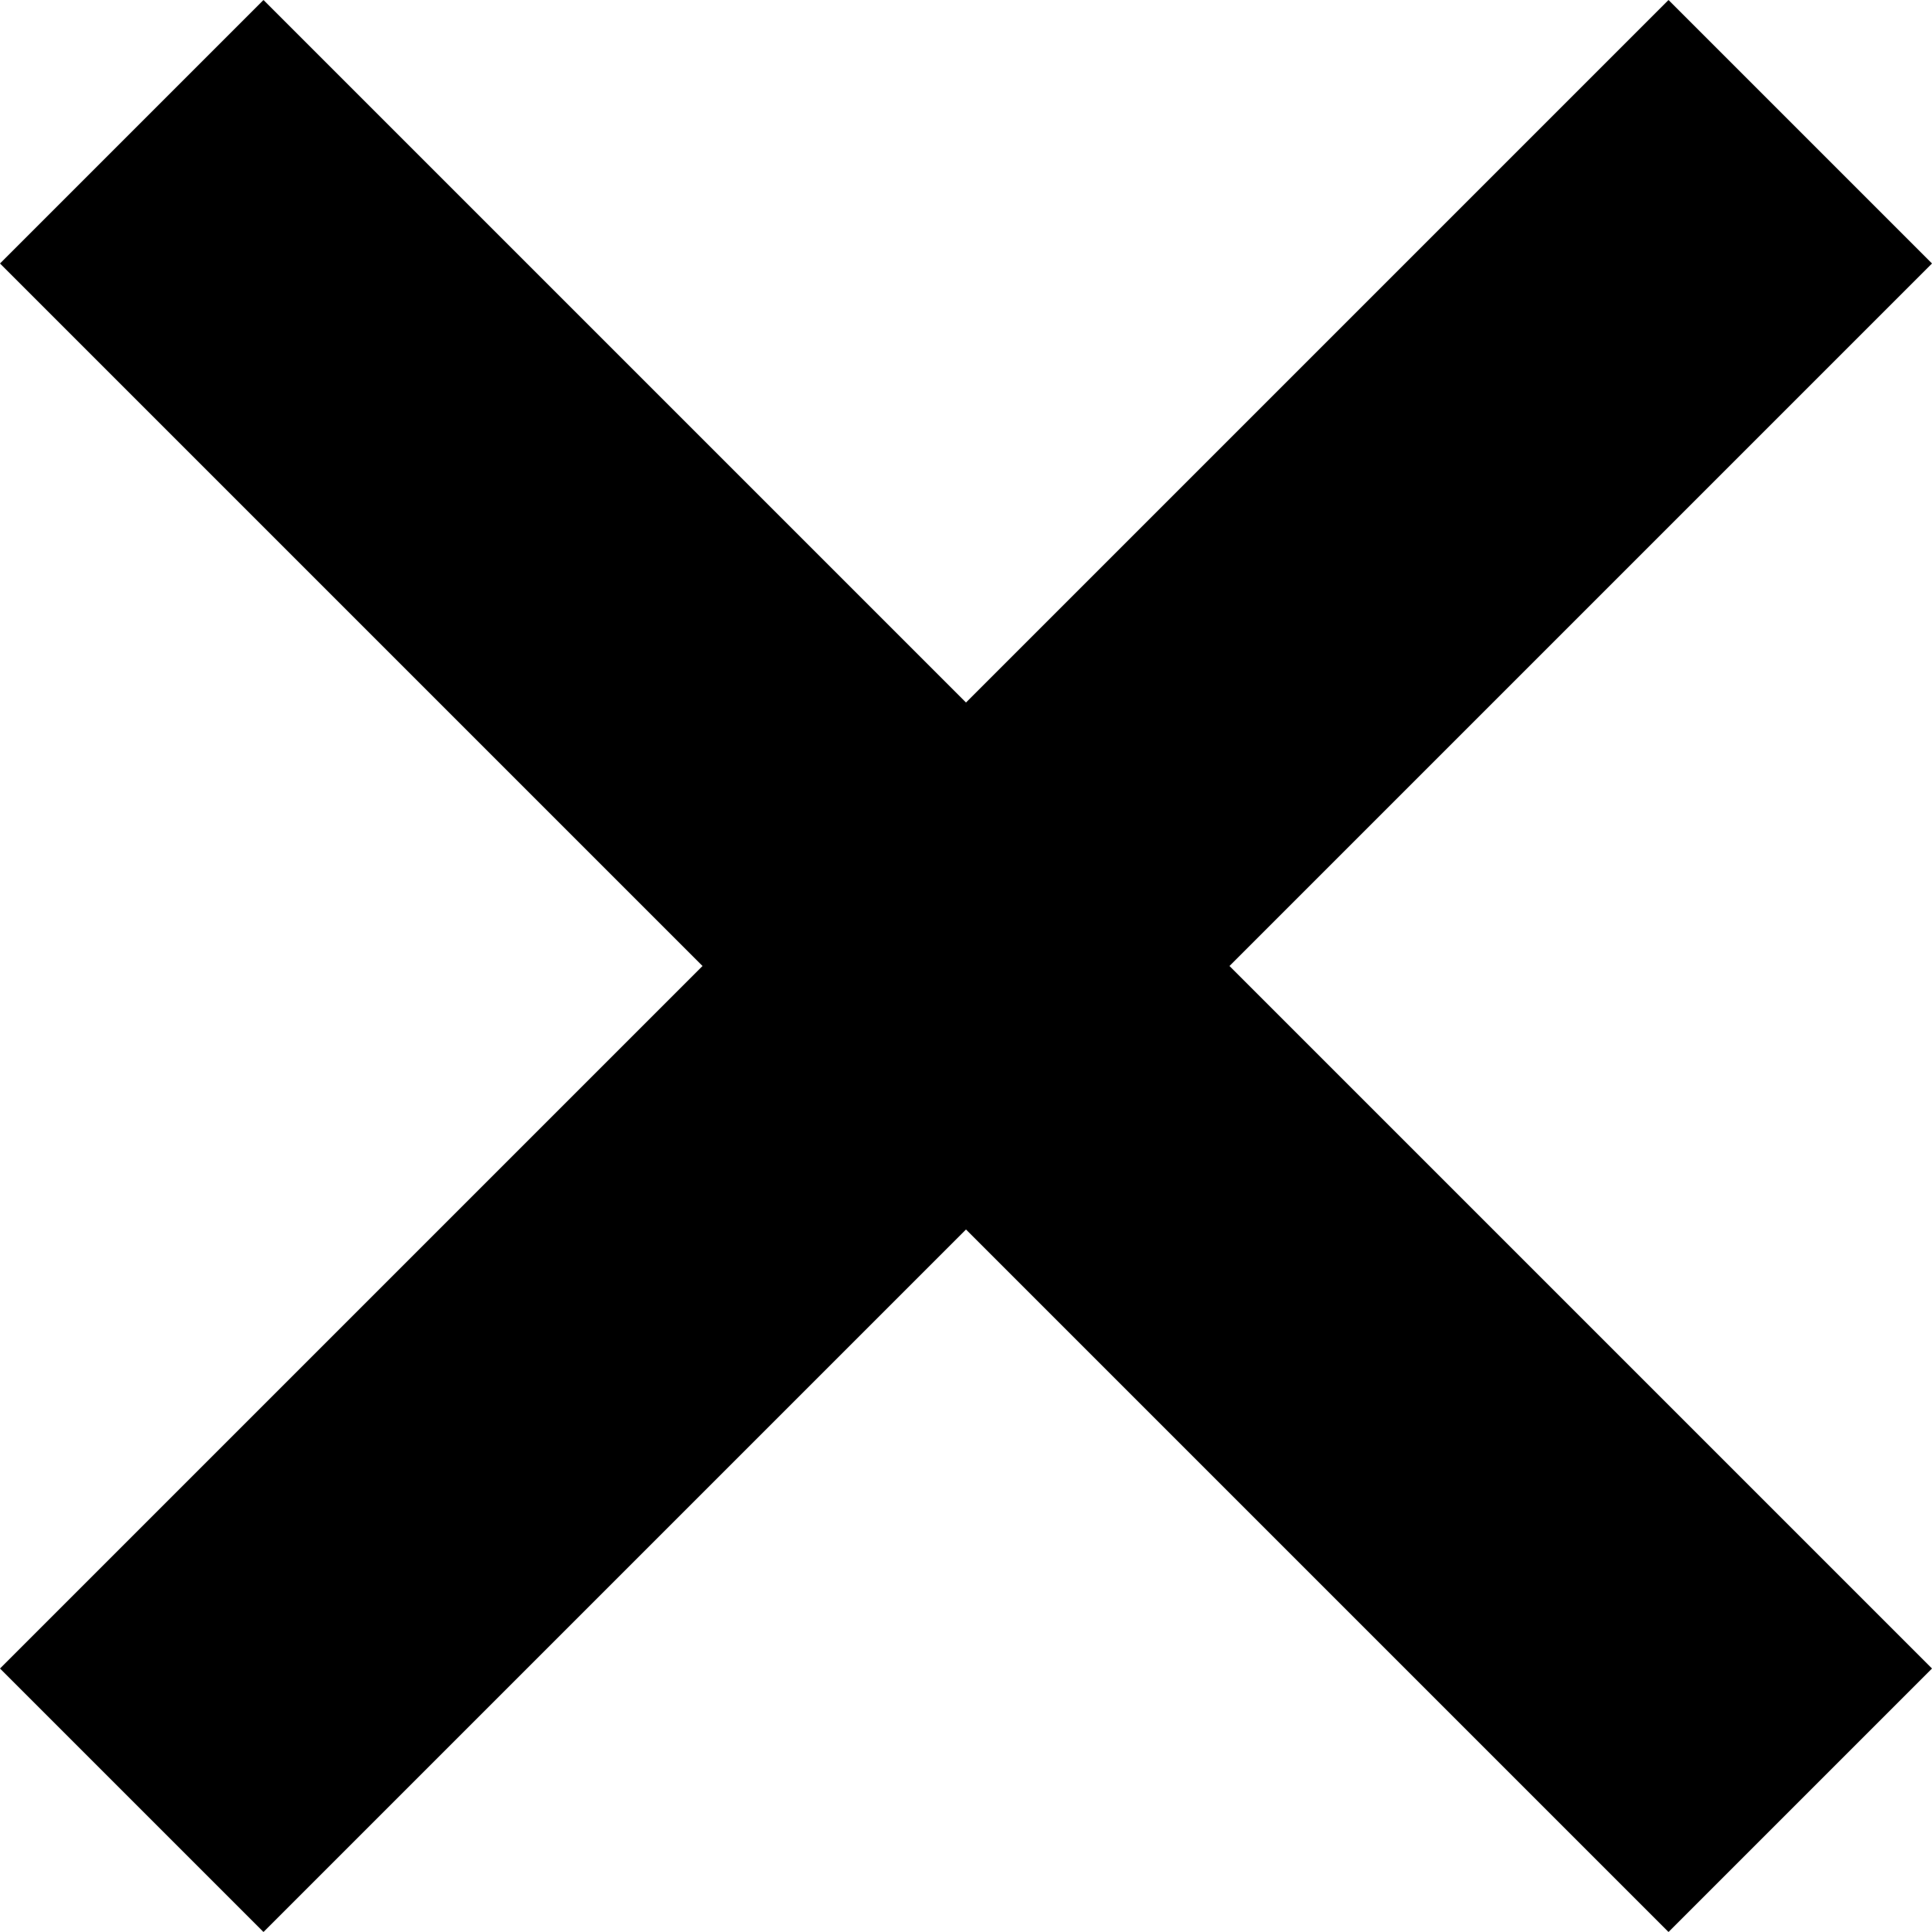
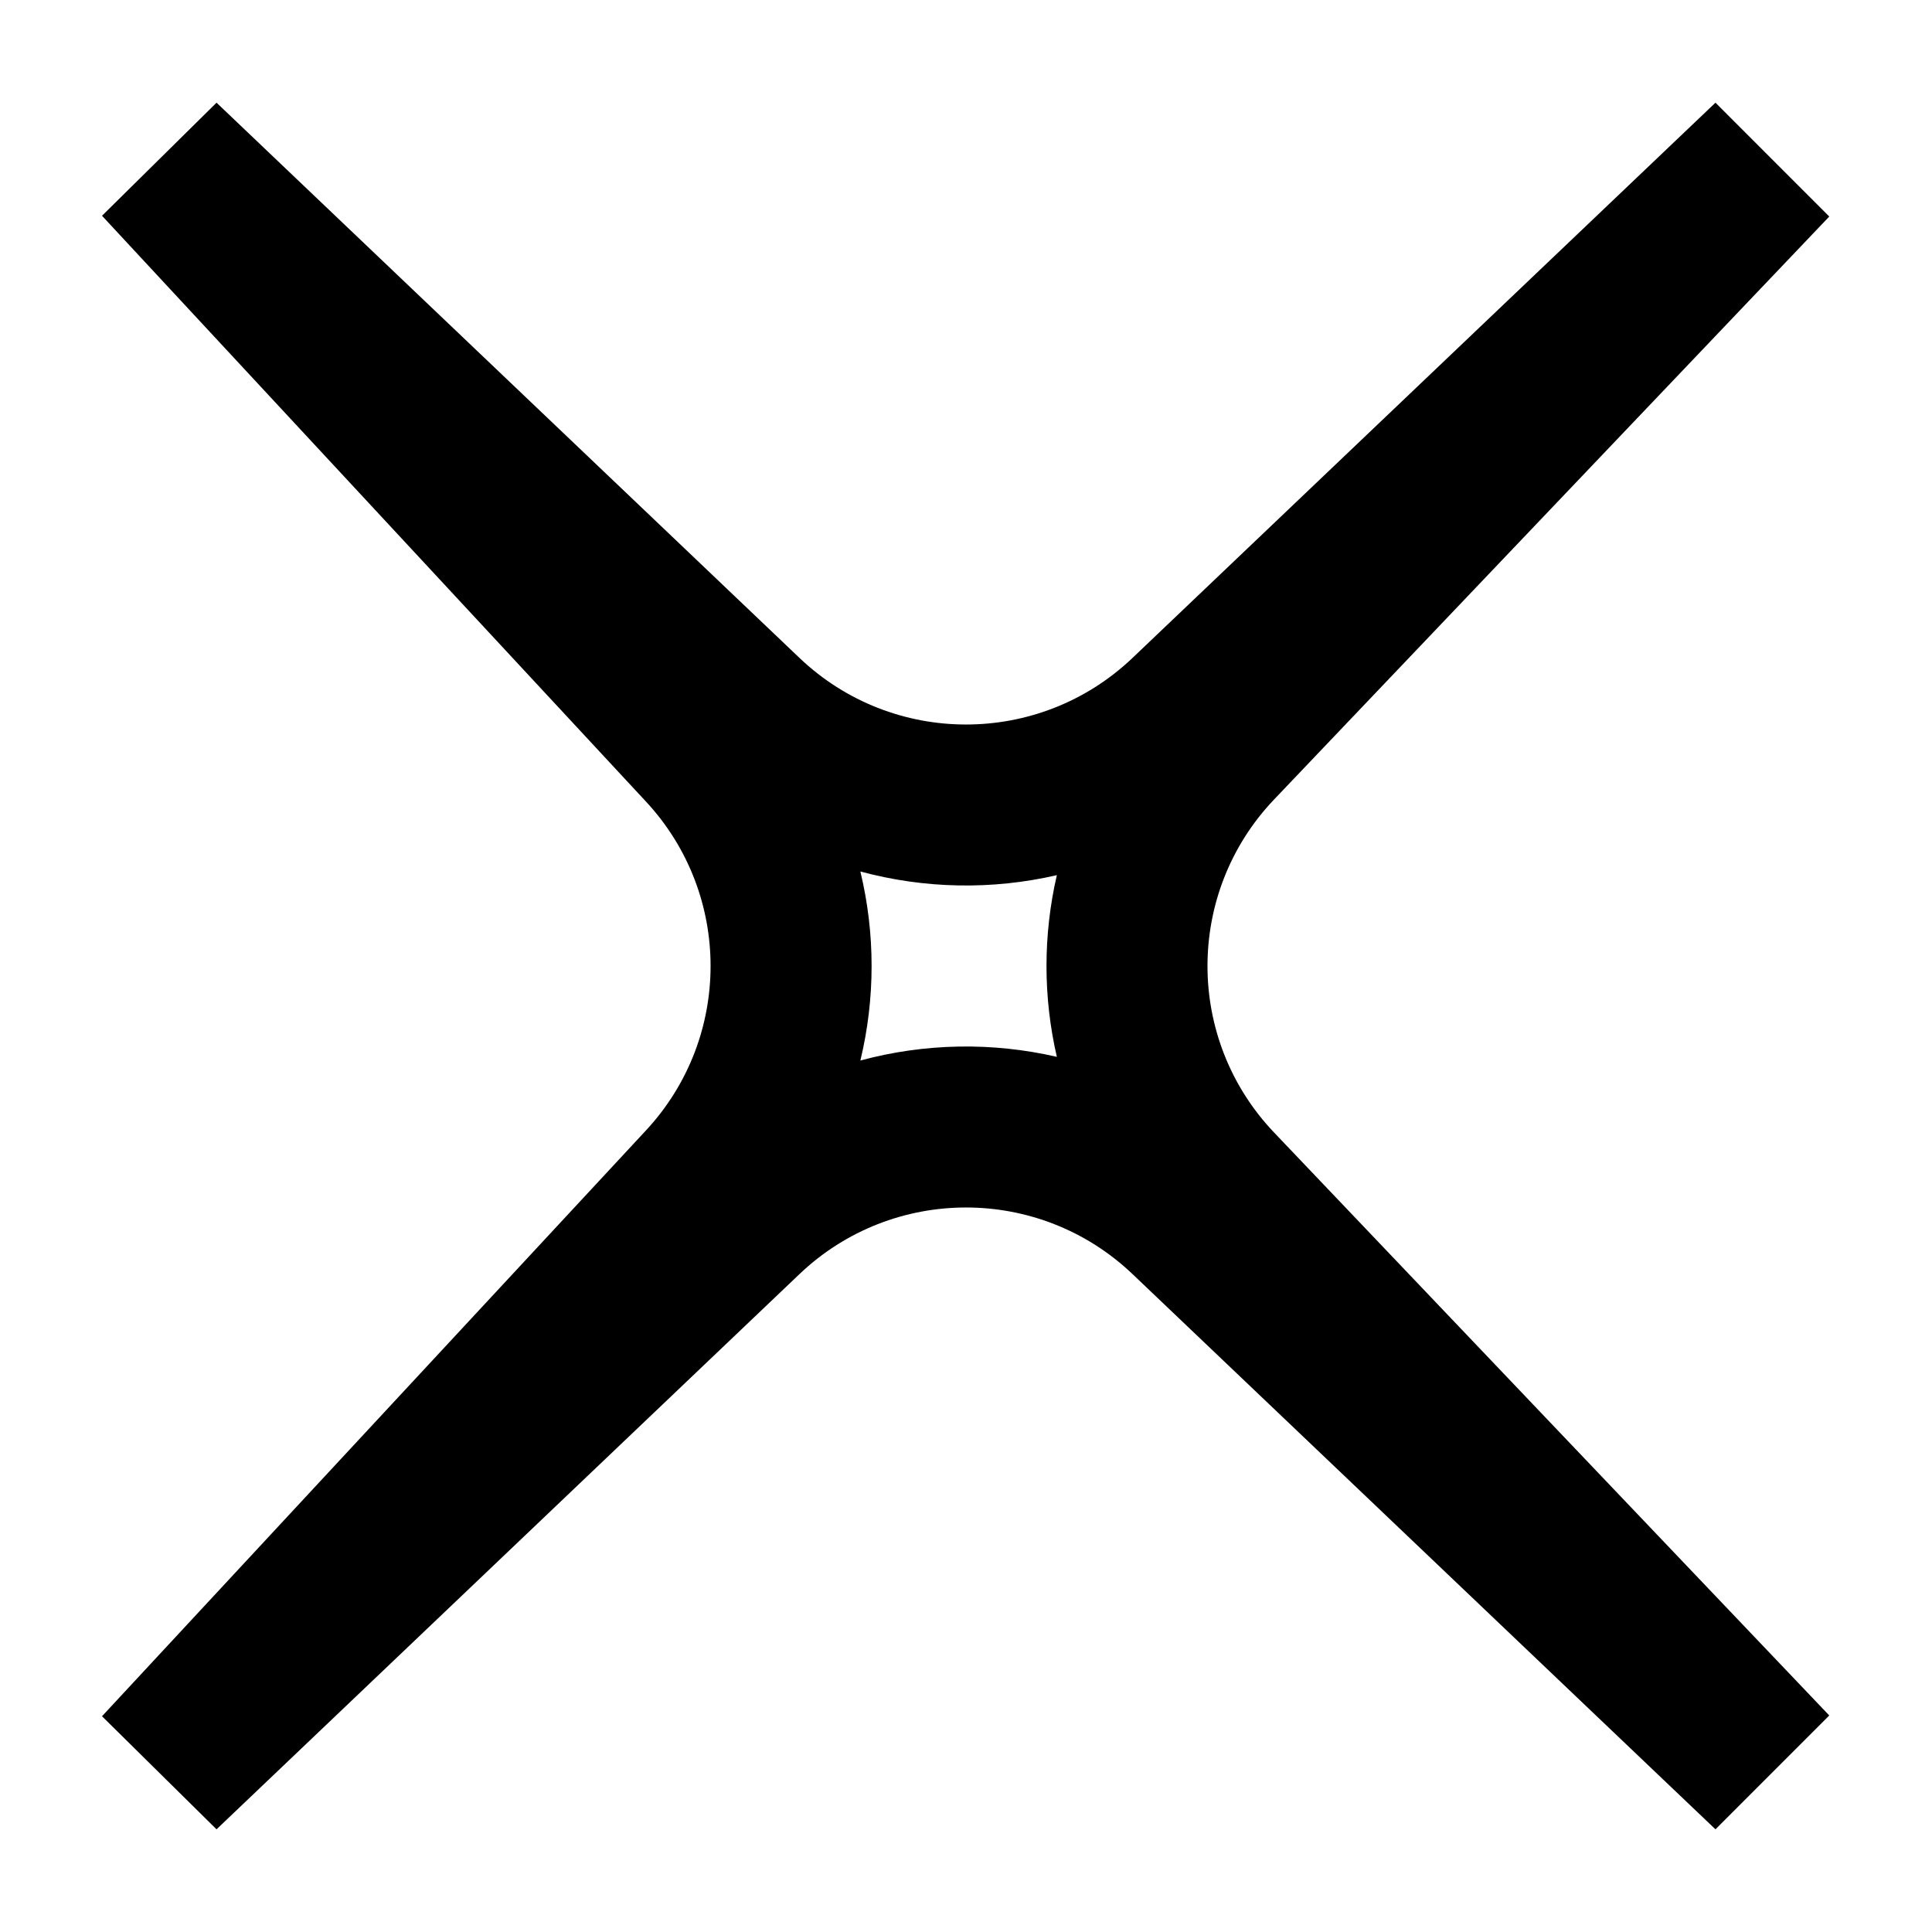
- <svg xmlns="http://www.w3.org/2000/svg" version="1.1" width="32" height="32" viewBox="0 0 32 32">
-   <path d="M16 11.636l-11.636-11.636-4.364 4.364 11.636 11.636-11.636 11.636 4.364 4.364 11.636-11.636 11.636 11.636 4.364-4.364-11.636-11.636 11.636-11.636-4.364-4.364z" />
+ <svg xmlns="http://www.w3.org/2000/svg" width="40" height="40" viewBox="0 0 40 40">
+   <path d="M35.517 2.126L37.873 4.483L26.379 16.552C24.54 18.483 24.54 21.517 26.379 23.448L37.873 35.517L35.517 37.874L23.448 26.379C21.517 24.54 18.483 24.54 16.552 26.379L4.483 37.874L2.112 35.533L13.376 23.402C15.157 21.484 15.157 18.516 13.376 16.598L2.112 4.467L4.483 2.126L16.552 13.621C18.483 15.46 21.517 15.46 23.448 13.621L35.517 2.126ZM21.881 18.119C20.542 18.428 19.142 18.403 17.813 18.043C18.123 19.328 18.123 20.672 17.813 21.957C19.142 21.597 20.542 21.572 21.881 21.881C21.595 20.644 21.595 19.356 21.881 18.119Z" fill="black" />
</svg>
